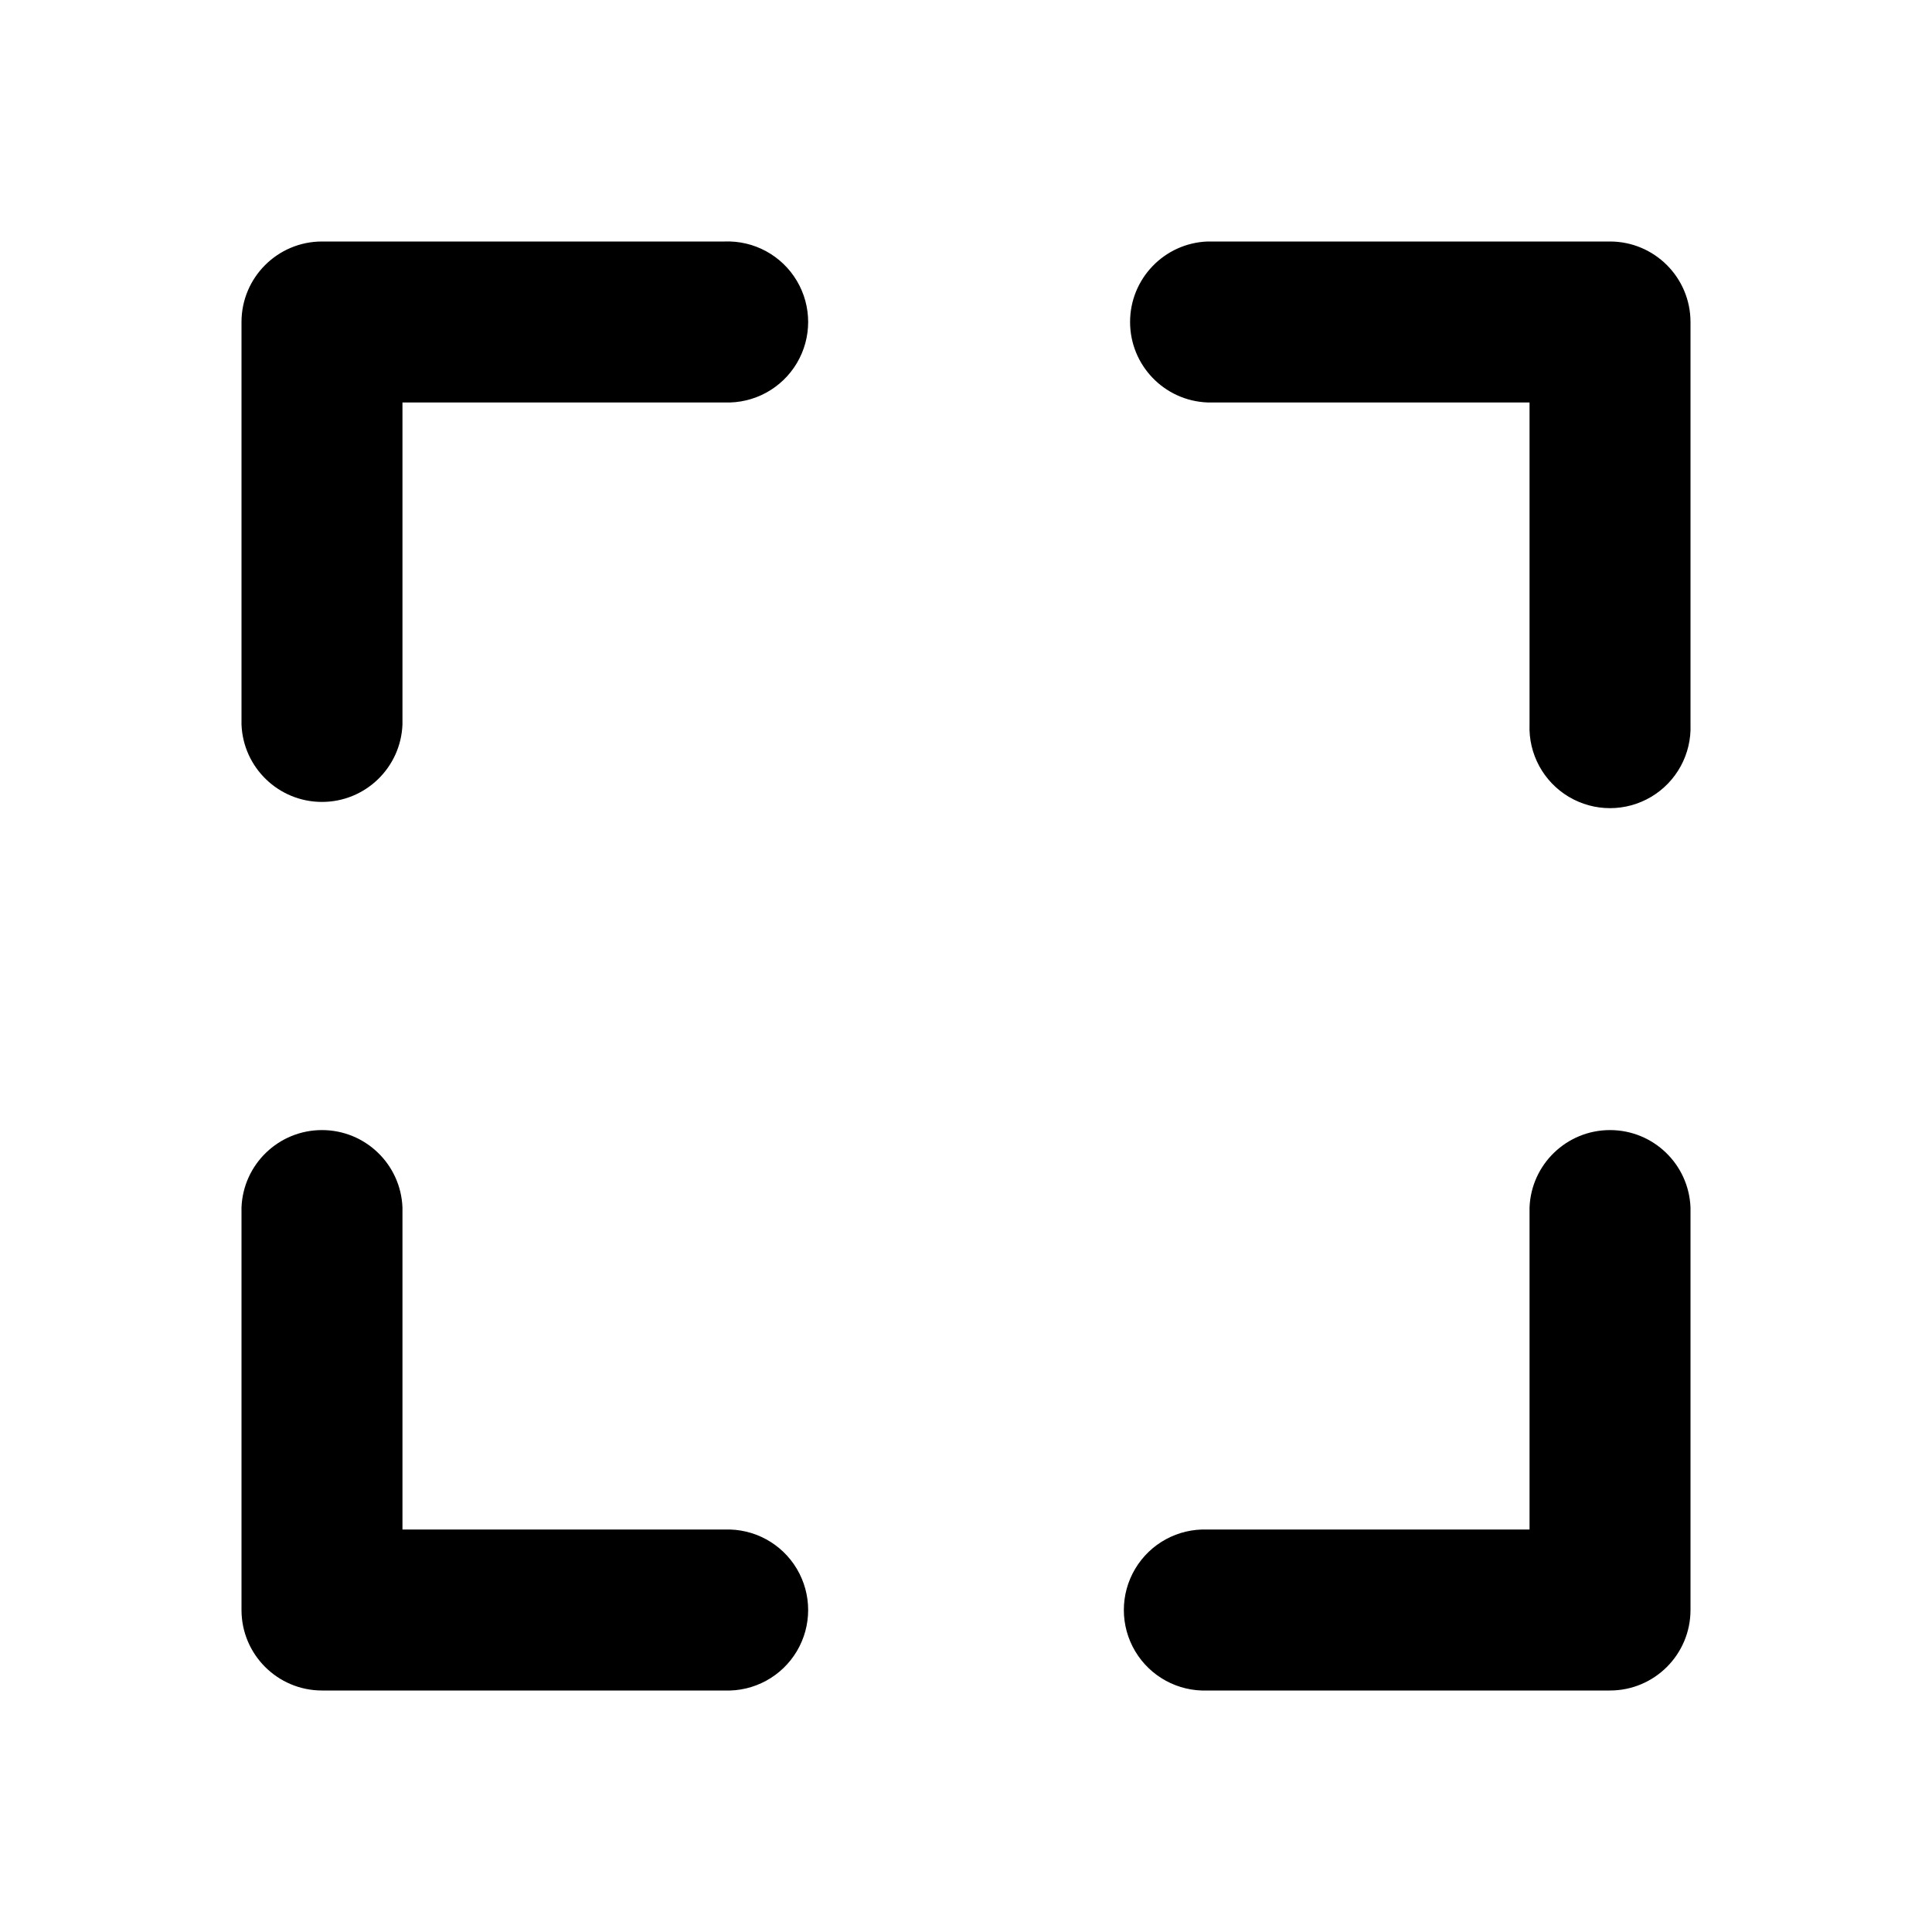
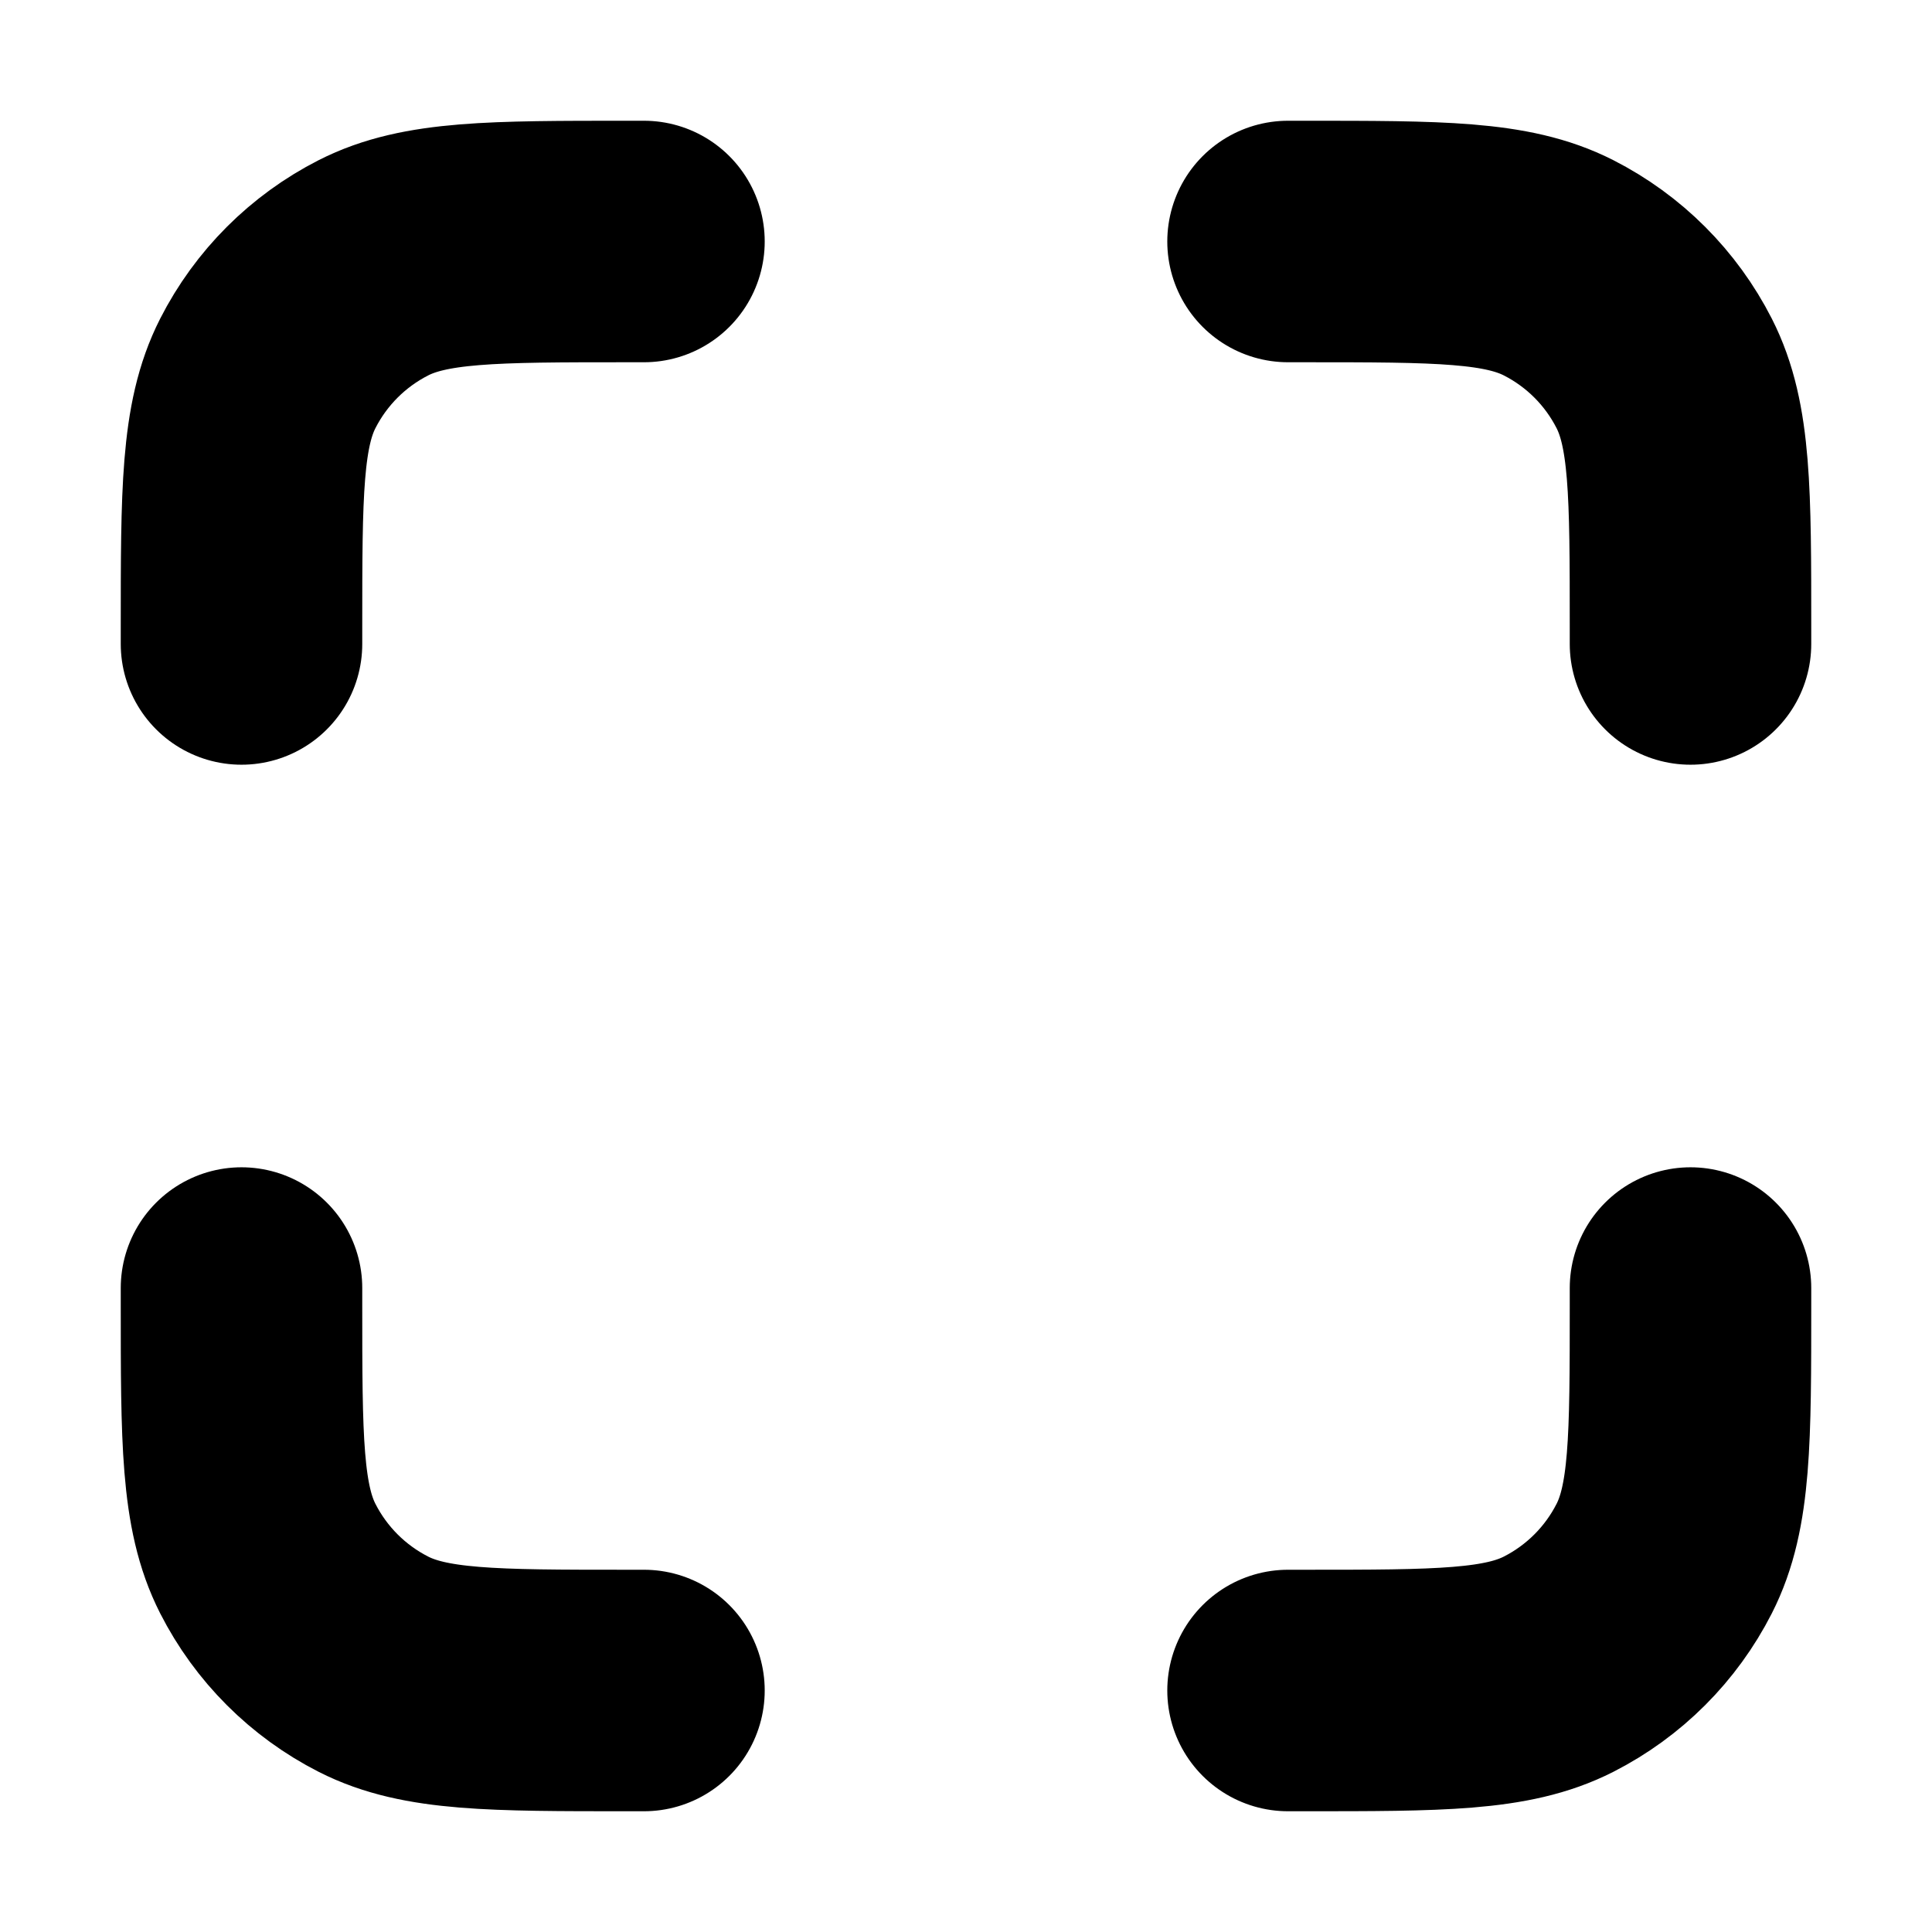
<svg xmlns="http://www.w3.org/2000/svg" viewBox="0 0 16 16" fill="none">
-   <path d="M2.667 2A.667.667 0 0 0 2 2.667V6a.667.667 0 0 0 1.333 0V3.333H6A.667.667 0 1 0 6 2H2.667Zm0 12A.667.667 0 0 1 2 13.333V10a.667.667 0 0 1 1.333 0v2.667H6A.667.667 0 1 1 6 14H2.667ZM14 2.667A.667.667 0 0 0 13.333 2H10a.667.667 0 0 0 0 1.333h2.667V6A.667.667 0 1 0 14 6V2.667ZM13.333 14a.667.667 0 0 0 .667-.667V10a.667.667 0 0 0-1.333 0v2.667H10A.667.667 0 1 0 10 14h3.333Z" fill="currentColor" />
+   <path d="M5.333 2H5.2c-1.12 0-1.68 0-2.108.218a2 2 0 0 0-.874.874C2 3.52 2 4.08 2 5.2v.133M5.333 14H5.2c-1.12 0-1.68 0-2.108-.218a2 2 0 0 1-.874-.874C2 12.48 2 11.92 2 10.8v-.133m12-5.334V5.2c0-1.12 0-1.68-.218-2.108a2 2 0 0 0-.874-.874C12.48 2 11.92 2 10.8 2h-.133M14 10.667v.133c0 1.12 0 1.68-.218 2.108a2 2 0 0 1-.874.874C12.48 14 11.92 14 10.8 14h-.133" stroke="currentColor" stroke-width="2" stroke-linecap="round" stroke-linejoin="round" />
</svg>
